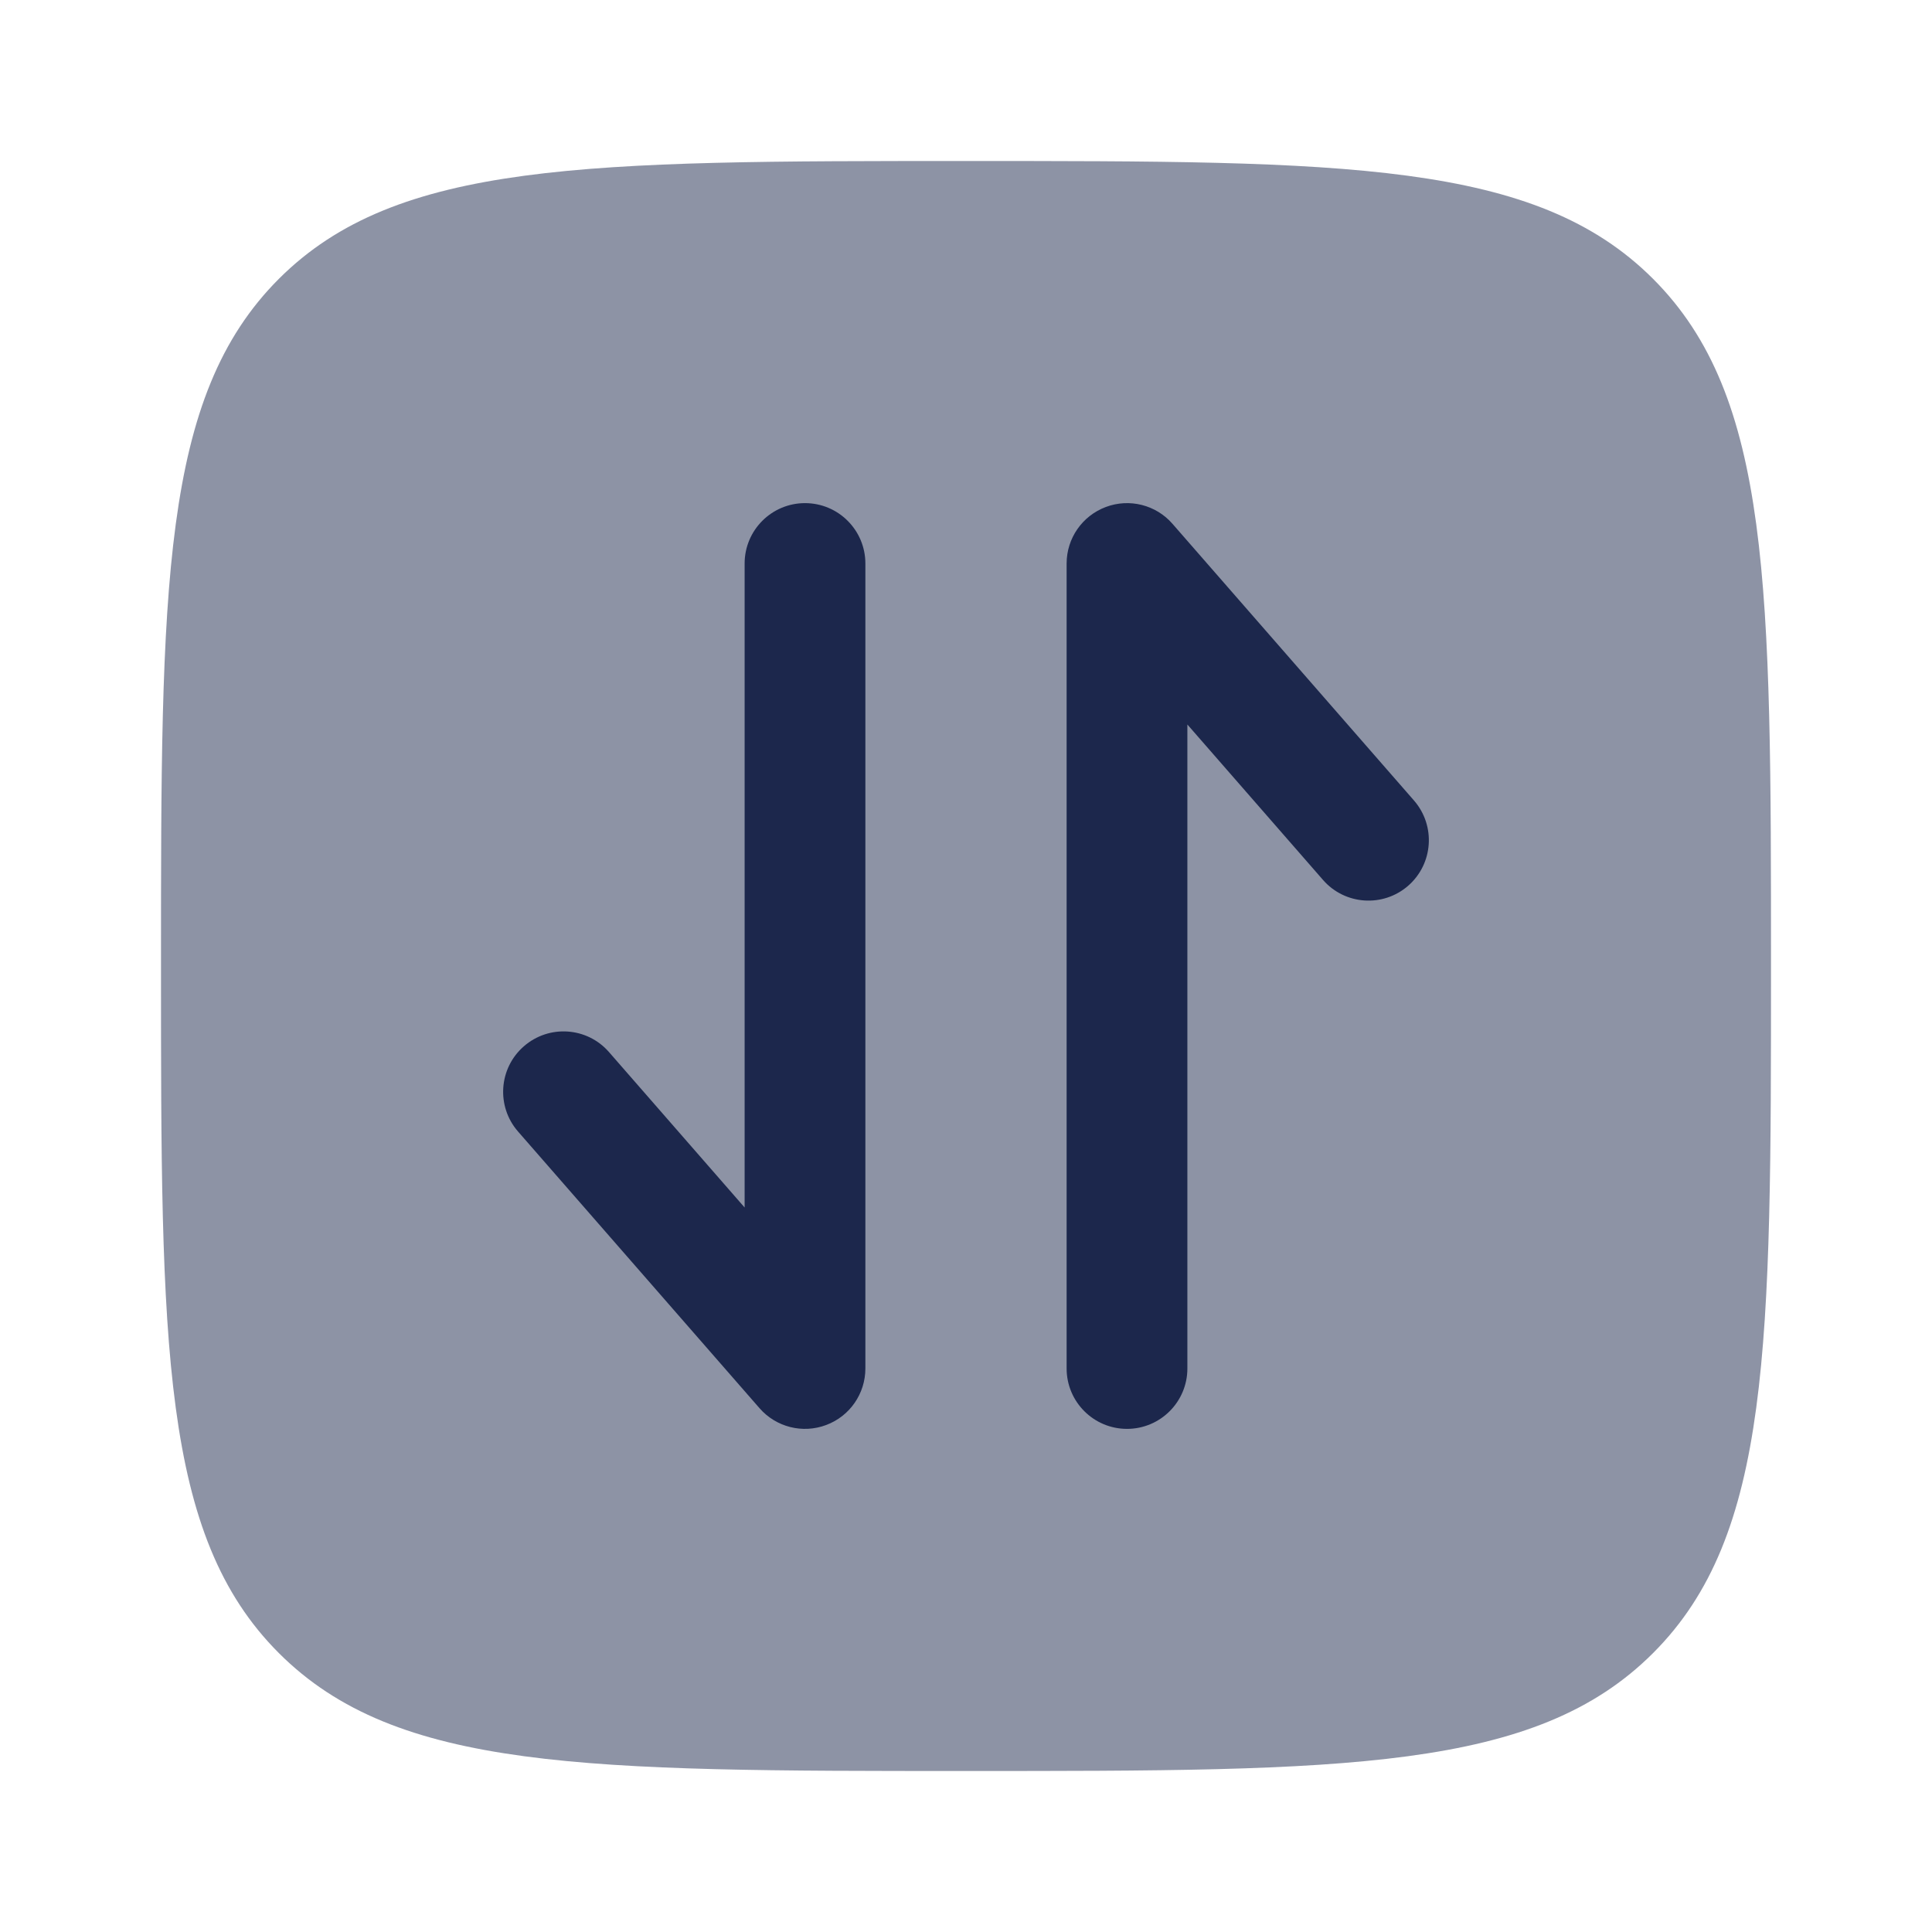
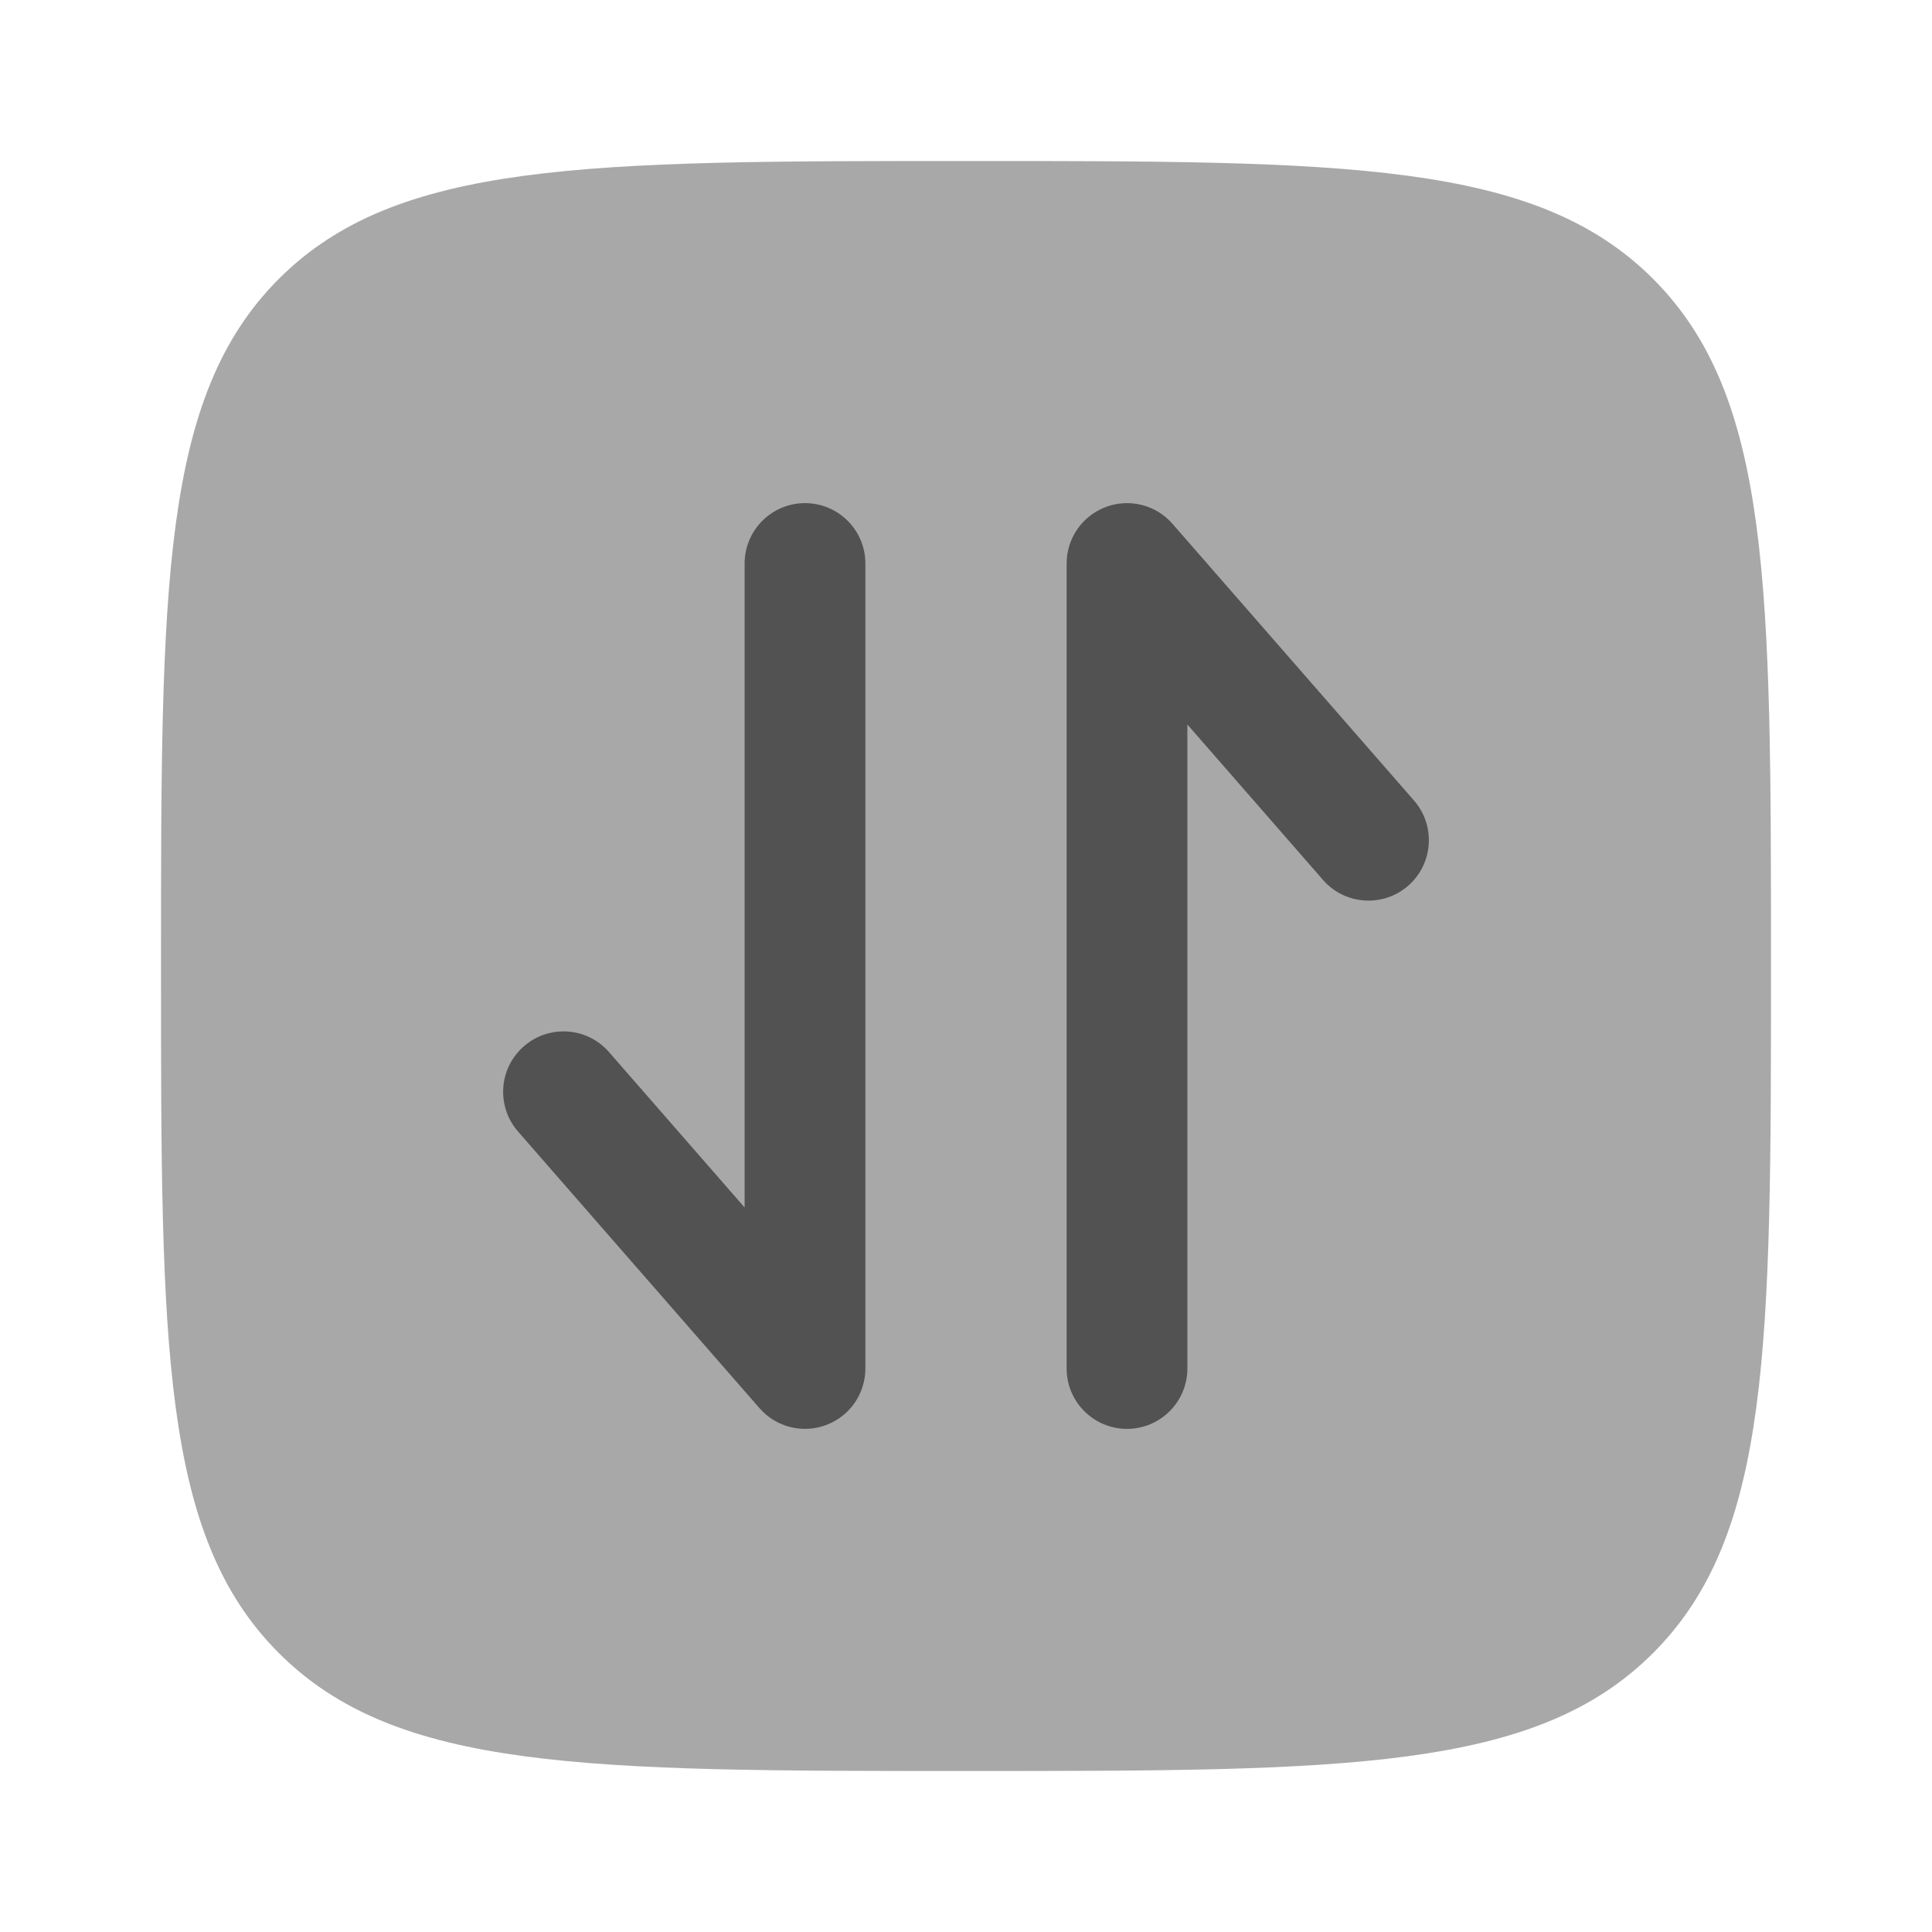
<svg xmlns="http://www.w3.org/2000/svg" width="24" height="24" viewBox="0 0 24 24" fill="none">
-   <path opacity="0.5" d="M3.464 20.535C4.929 22 7.286 22 12 22C16.714 22 19.071 22 20.535 20.535C22 19.071 22 16.714 22 12C22 7.286 22 4.929 20.535 3.464C19.071 2 16.714 2 12 2C7.286 2 4.929 2 3.464 3.464C2 4.929 2 7.286 2 12C2 16.714 2 19.071 3.464 20.535Z" fill="#1C274C" />
-   <path d="M13.25 7C13.25 6.687 13.444 6.408 13.737 6.298C14.029 6.188 14.36 6.271 14.565 6.507L17.565 9.944C17.837 10.257 17.805 10.73 17.493 11.003C17.181 11.275 16.707 11.243 16.435 10.931L14.75 9L14.75 17C14.75 17.414 14.414 17.75 14 17.75C13.586 17.75 13.25 17.414 13.25 17L13.25 7Z" fill="#1C274C" />
-   <path d="M7.565 13.069C7.293 12.757 6.819 12.725 6.507 12.998C6.195 13.27 6.163 13.744 6.435 14.056L9.435 17.493C9.641 17.729 9.971 17.812 10.263 17.702C10.556 17.593 10.75 17.313 10.75 17V7C10.75 6.586 10.414 6.25 10 6.25C9.586 6.25 9.25 6.586 9.25 7V15L7.565 13.069Z" fill="#1C274C" />
+   <path opacity="0.5" d="M3.464 20.535C4.929 22 7.286 22 12 22C16.714 22 19.071 22 20.535 20.535C22 19.071 22 16.714 22 12C22 7.286 22 4.929 20.535 3.464C19.071 2 16.714 2 12 2C7.286 2 4.929 2 3.464 3.464C2 4.929 2 7.286 2 12C2 16.714 2 19.071 3.464 20.535Z" fill="#525252" />
+   <path d="M13.25 7C13.25 6.687 13.444 6.408 13.737 6.298C14.029 6.188 14.36 6.271 14.565 6.507L17.565 9.944C17.837 10.257 17.805 10.73 17.493 11.003C17.181 11.275 16.707 11.243 16.435 10.931L14.75 9L14.75 17C14.75 17.414 14.414 17.75 14 17.75C13.586 17.75 13.25 17.414 13.25 17L13.25 7Z" fill="#525252" />
+   <path d="M7.565 13.069C7.293 12.757 6.819 12.725 6.507 12.998C6.195 13.27 6.163 13.744 6.435 14.056L9.435 17.493C9.641 17.729 9.971 17.812 10.263 17.702C10.556 17.593 10.75 17.313 10.75 17V7C10.75 6.586 10.414 6.25 10 6.25C9.586 6.25 9.25 6.586 9.25 7V15L7.565 13.069Z" fill="#525252" />
</svg>
